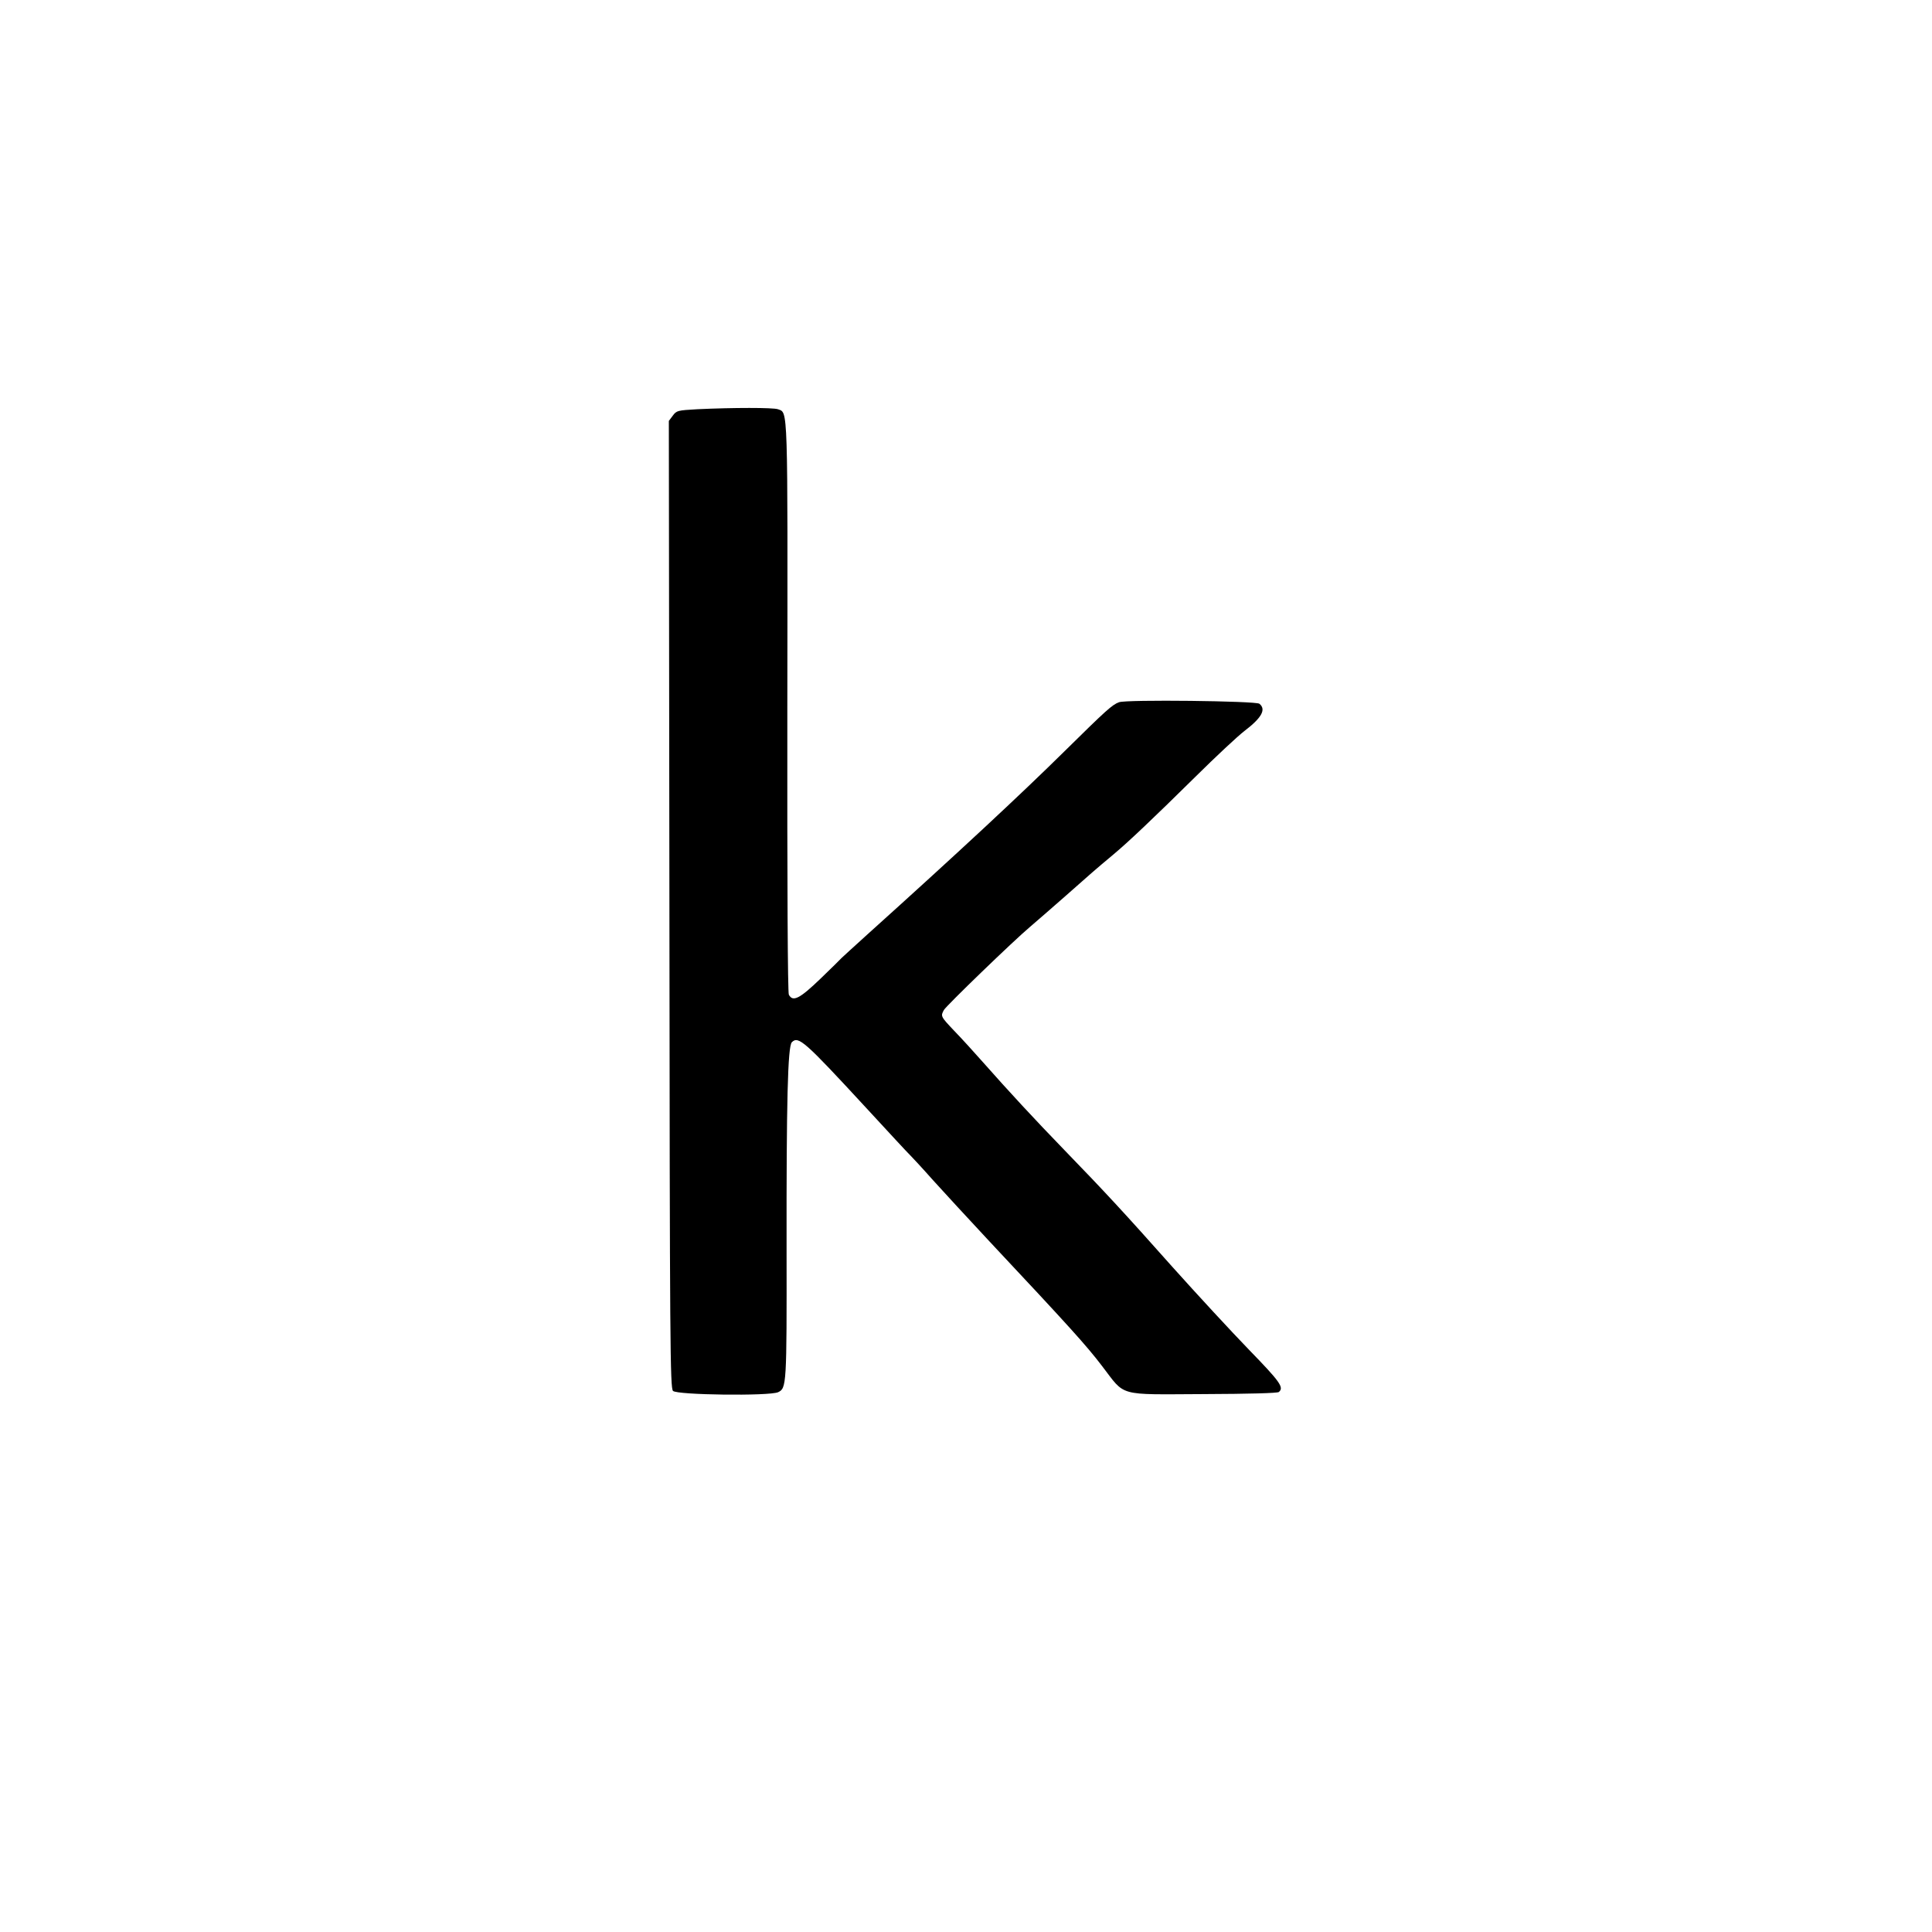
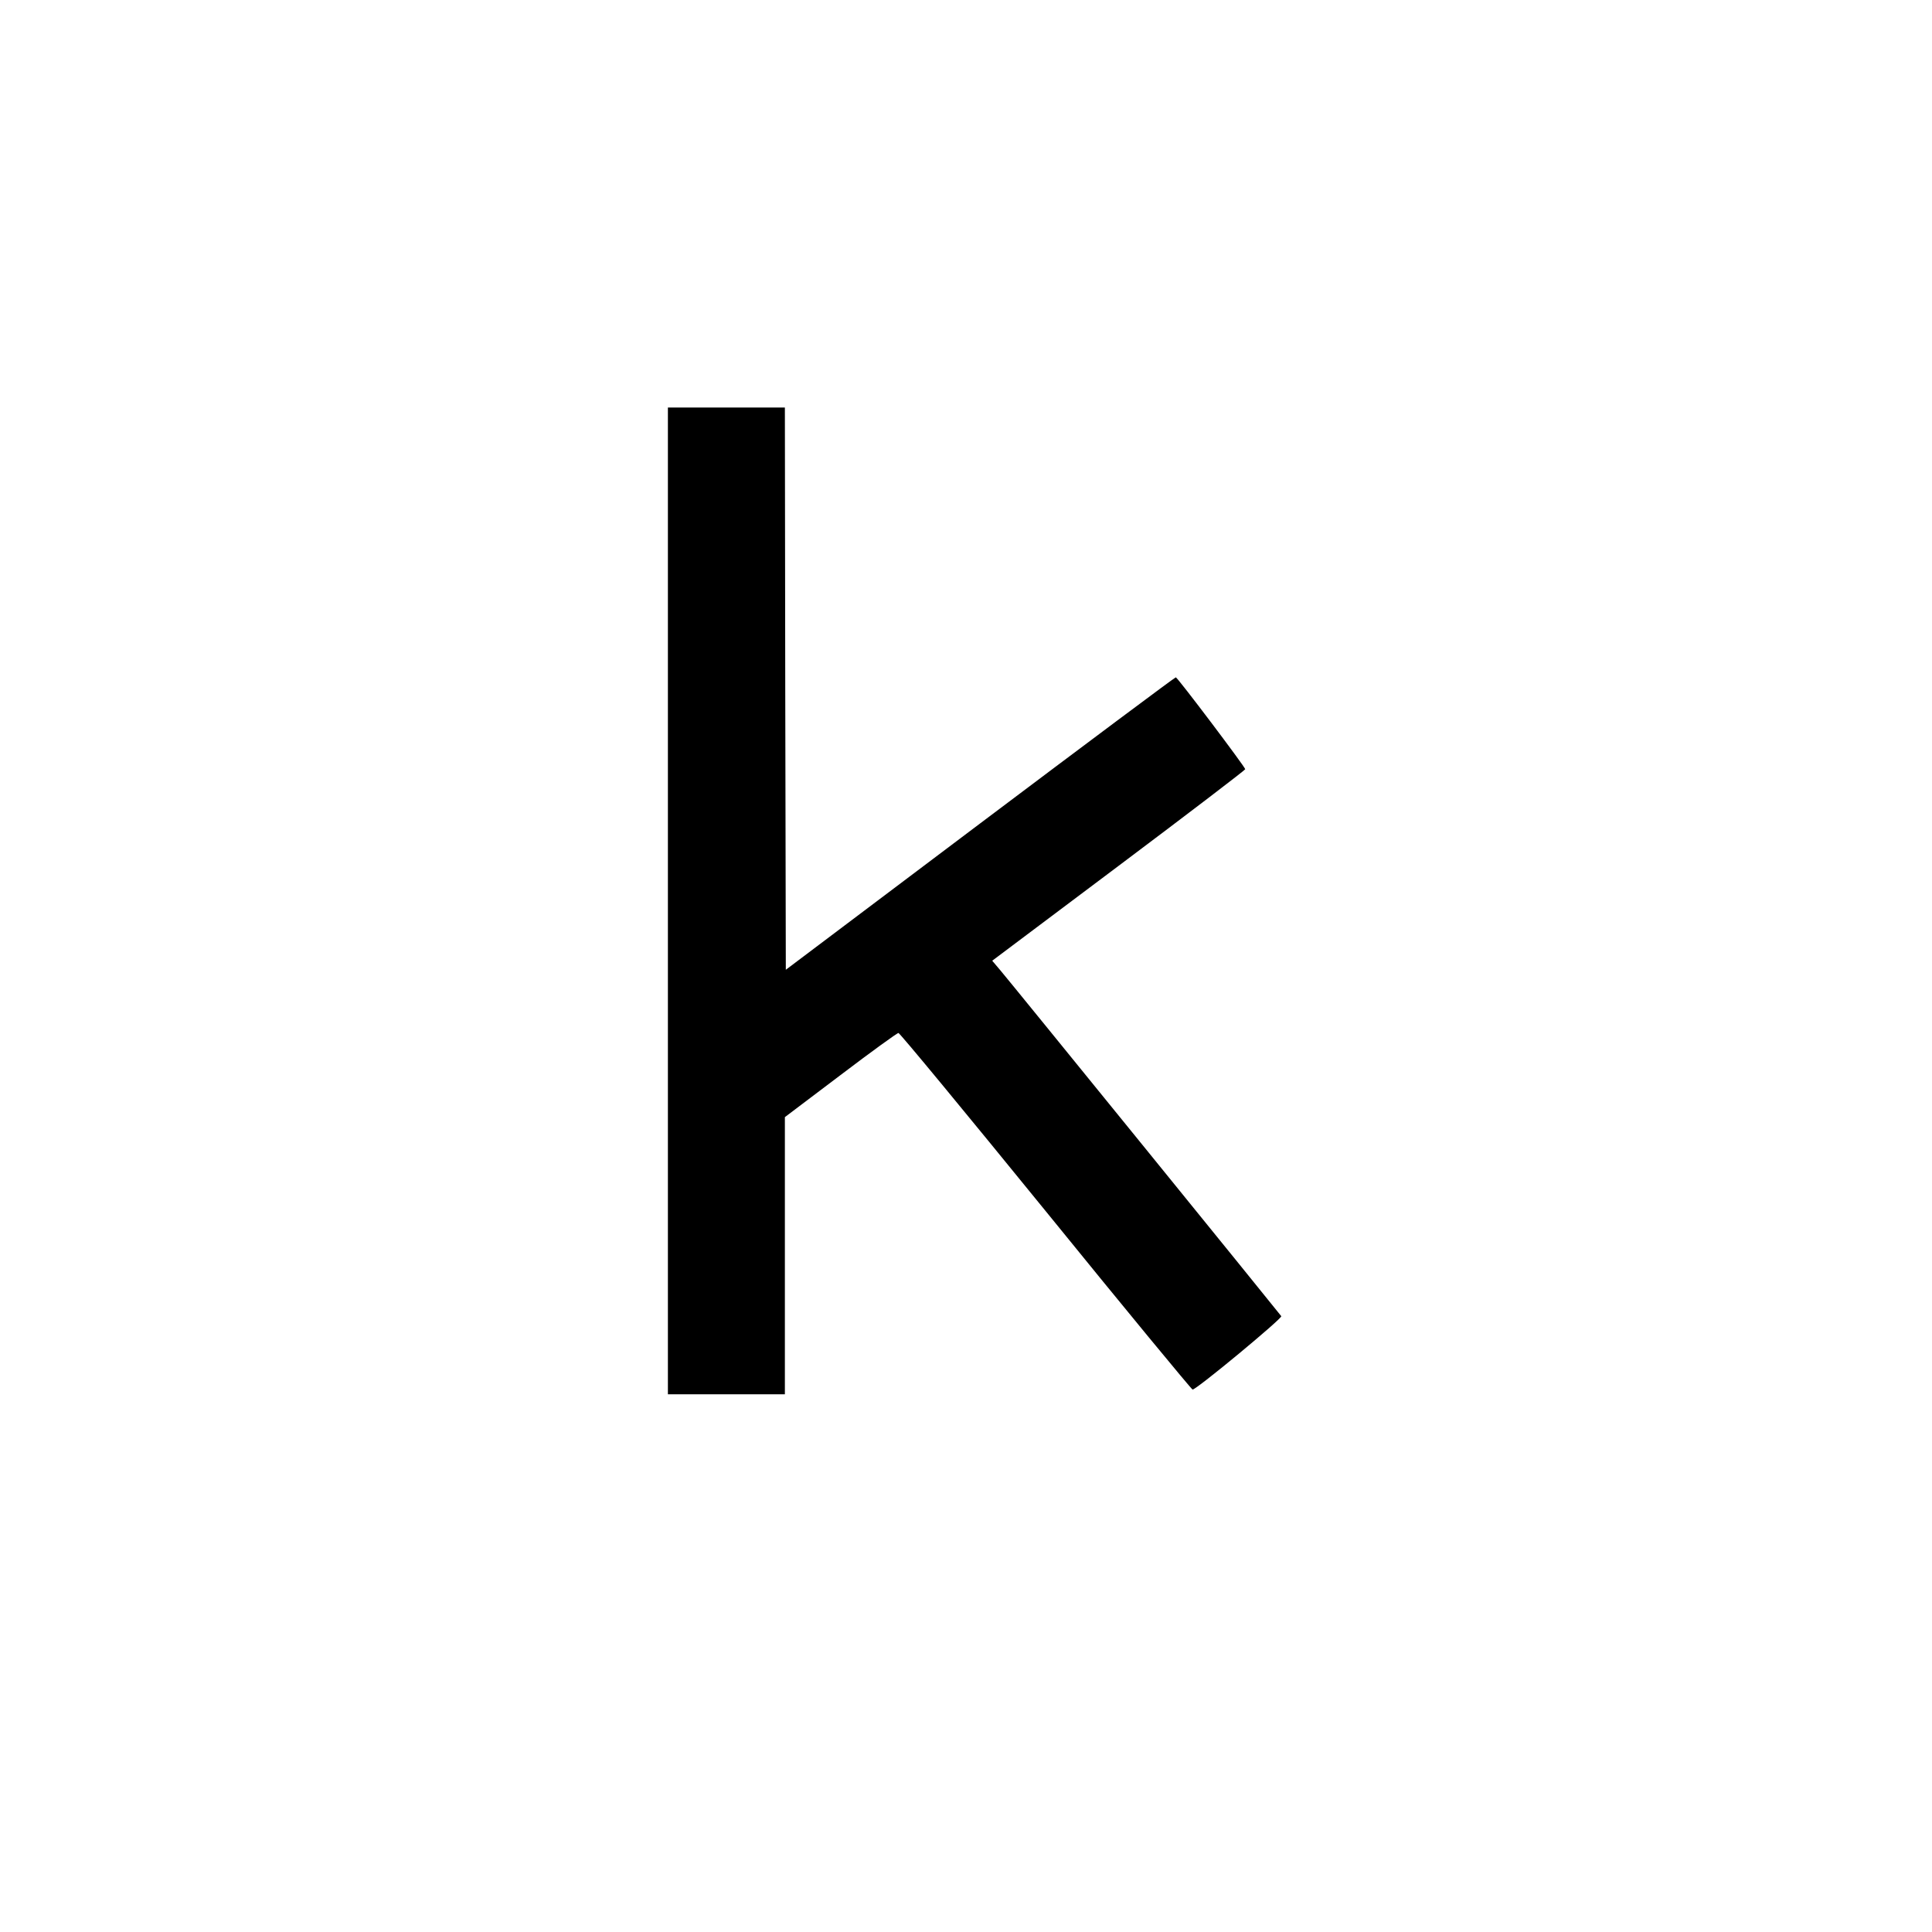
<svg xmlns="http://www.w3.org/2000/svg" width="1024" height="1024" viewBox="0 0 1024 1024">
-   <path d="M369.6 216.9C359.1 217.5 358.6 217.6 356.6 220.3L354.5 223.1L354.8 479.3C355.0 714.6 355.2 735.5 356.7 737.2C358.7 739.4 407.7 740.0 412.4 737.9C416.9 735.8 417.0 734.2 416.9 662.0C416.8 584.0 417.5 554.6 419.7 552.4C423.2 548.9 426.5 551.9 458.9 587.0C470.8 599.9 481.4 611.4 482.6 612.5C483.7 613.6 489.1 619.4 494.5 625.5C499.9 631.5 513.2 645.9 524.0 657.5C567.3 703.7 575.6 712.9 584.1 724.0C596.7 740.4 591.8 739.1 637.7 738.9C662.3 738.8 677.0 738.4 677.8 737.8C680.7 735.4 678.5 732.4 662.0 715.4C652.6 705.7 634.4 686.0 621.5 671.6C595.8 642.7 585.9 632.0 564.1 609.5C548.5 593.4 534.6 578.4 521.0 563.0C516.4 557.8 509.6 550.3 505.8 546.4C498.5 538.7 498.5 538.6 500.3 535.3C501.6 533.0 537.2 498.6 546.0 491.2C549.0 488.6 557.4 481.4 564.5 475.1C577.9 463.2 580.9 460.6 590.0 453.0C597.8 446.5 610.7 434.3 633.5 411.8C644.5 400.9 656.2 390.0 659.5 387.5C668.8 380.4 671.2 376.0 667.5 373.0C665.7 371.5 596.9 370.7 593.1 372.2C589.5 373.5 586.3 376.4 564.5 397.9C540.7 421.4 506.9 452.8 459.7 495.3C452.4 501.9 446.3 507.5 446.0 507.8C445.7 508.2 440.7 513.1 434.9 518.7C423.8 529.4 420.2 531.2 418.1 527.2C417.5 526.1 417.2 469.4 417.3 375.0C417.5 212.2 417.7 219.0 412.3 216.9C409.8 216.0 388.6 216.0 369.6 216.9Z" fill="#000000" fill-rule="nonzero" />
+   <path d="M354.0 477.5V739.0H385.0H416.0V665.5V592.1L445.5 569.8C461.7 557.5 475.5 547.5 476.2 547.5C476.9 547.5 512.0 590.0 554.3 642.0C596.5 694.0 631.6 736.5 632.1 736.5C634.2 736.5 679.9 698.6 679.1 697.6C677.1 694.9 534.2 518.9 530.3 514.4L525.9 509.2L592.9 458.9C629.8 431.2 659.9 408.2 660.0 407.7C660.0 406.6 624.1 359.0 623.2 359.0C622.7 359.0 576.0 393.9 519.4 436.5L416.5 514.0L416.2 365.0L416.0 216.0H385.0H354.0V477.5Z" fill="#000000" fill-rule="nonzero" />
</svg>
